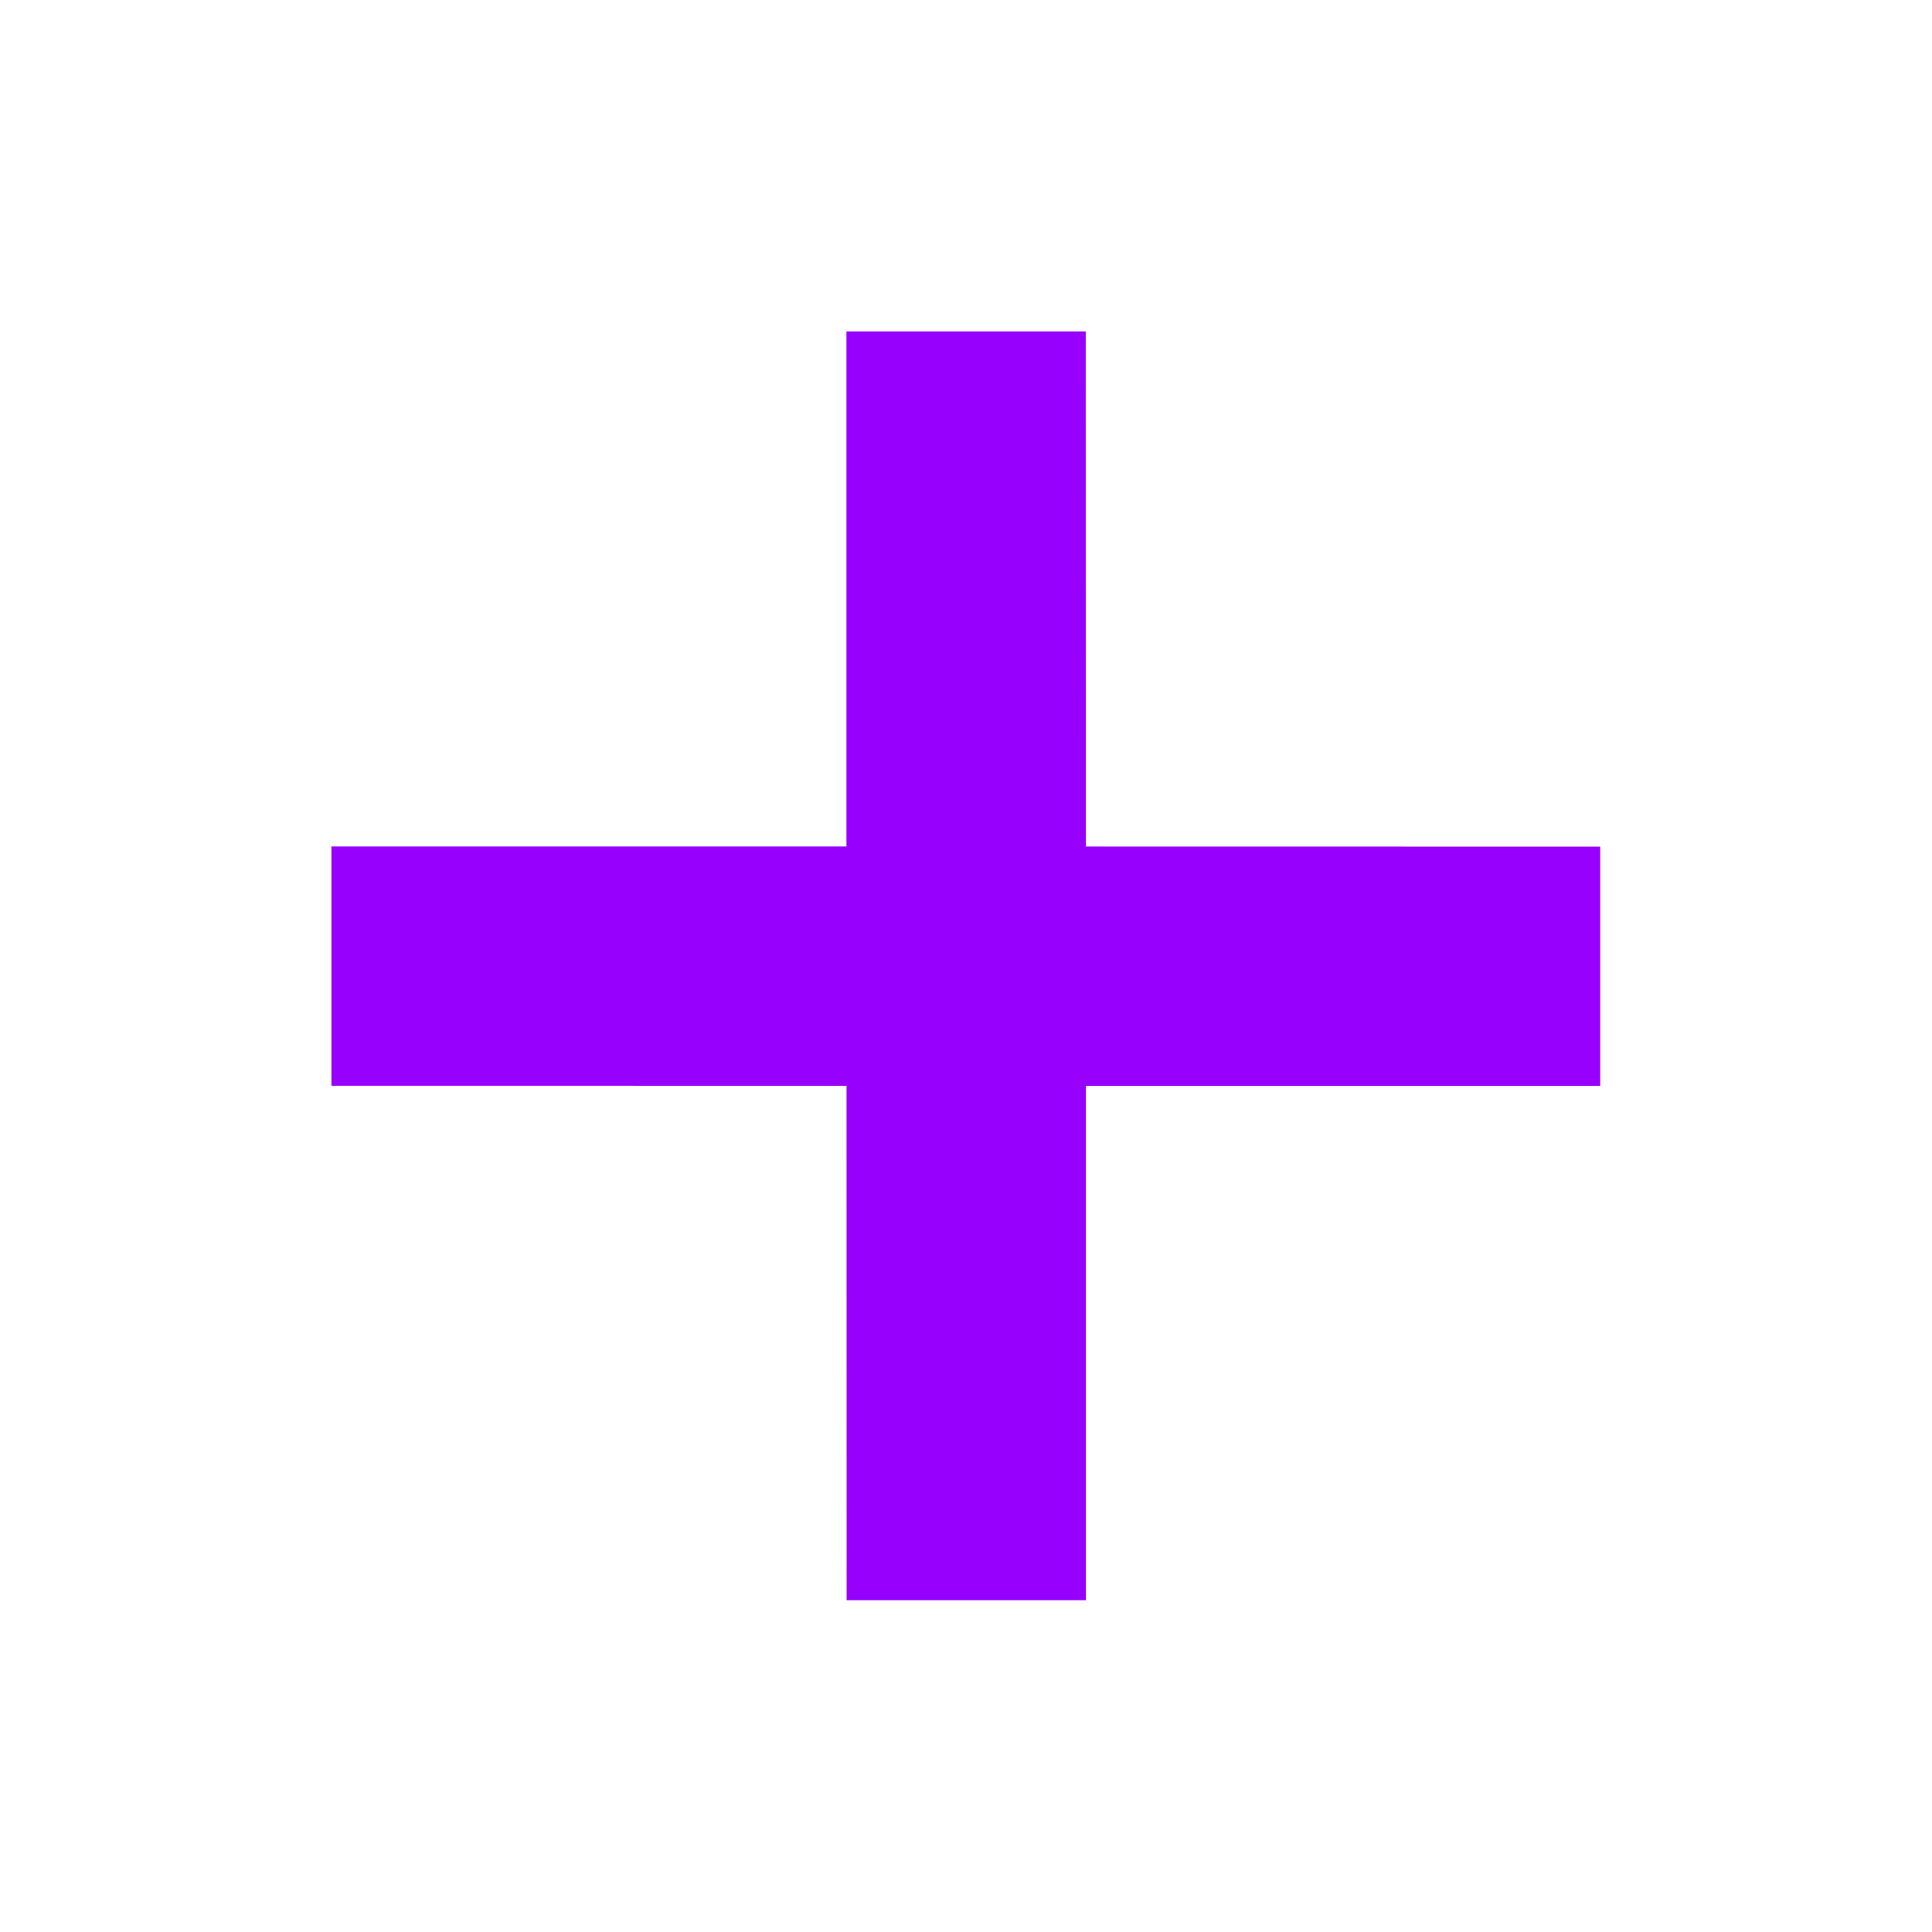
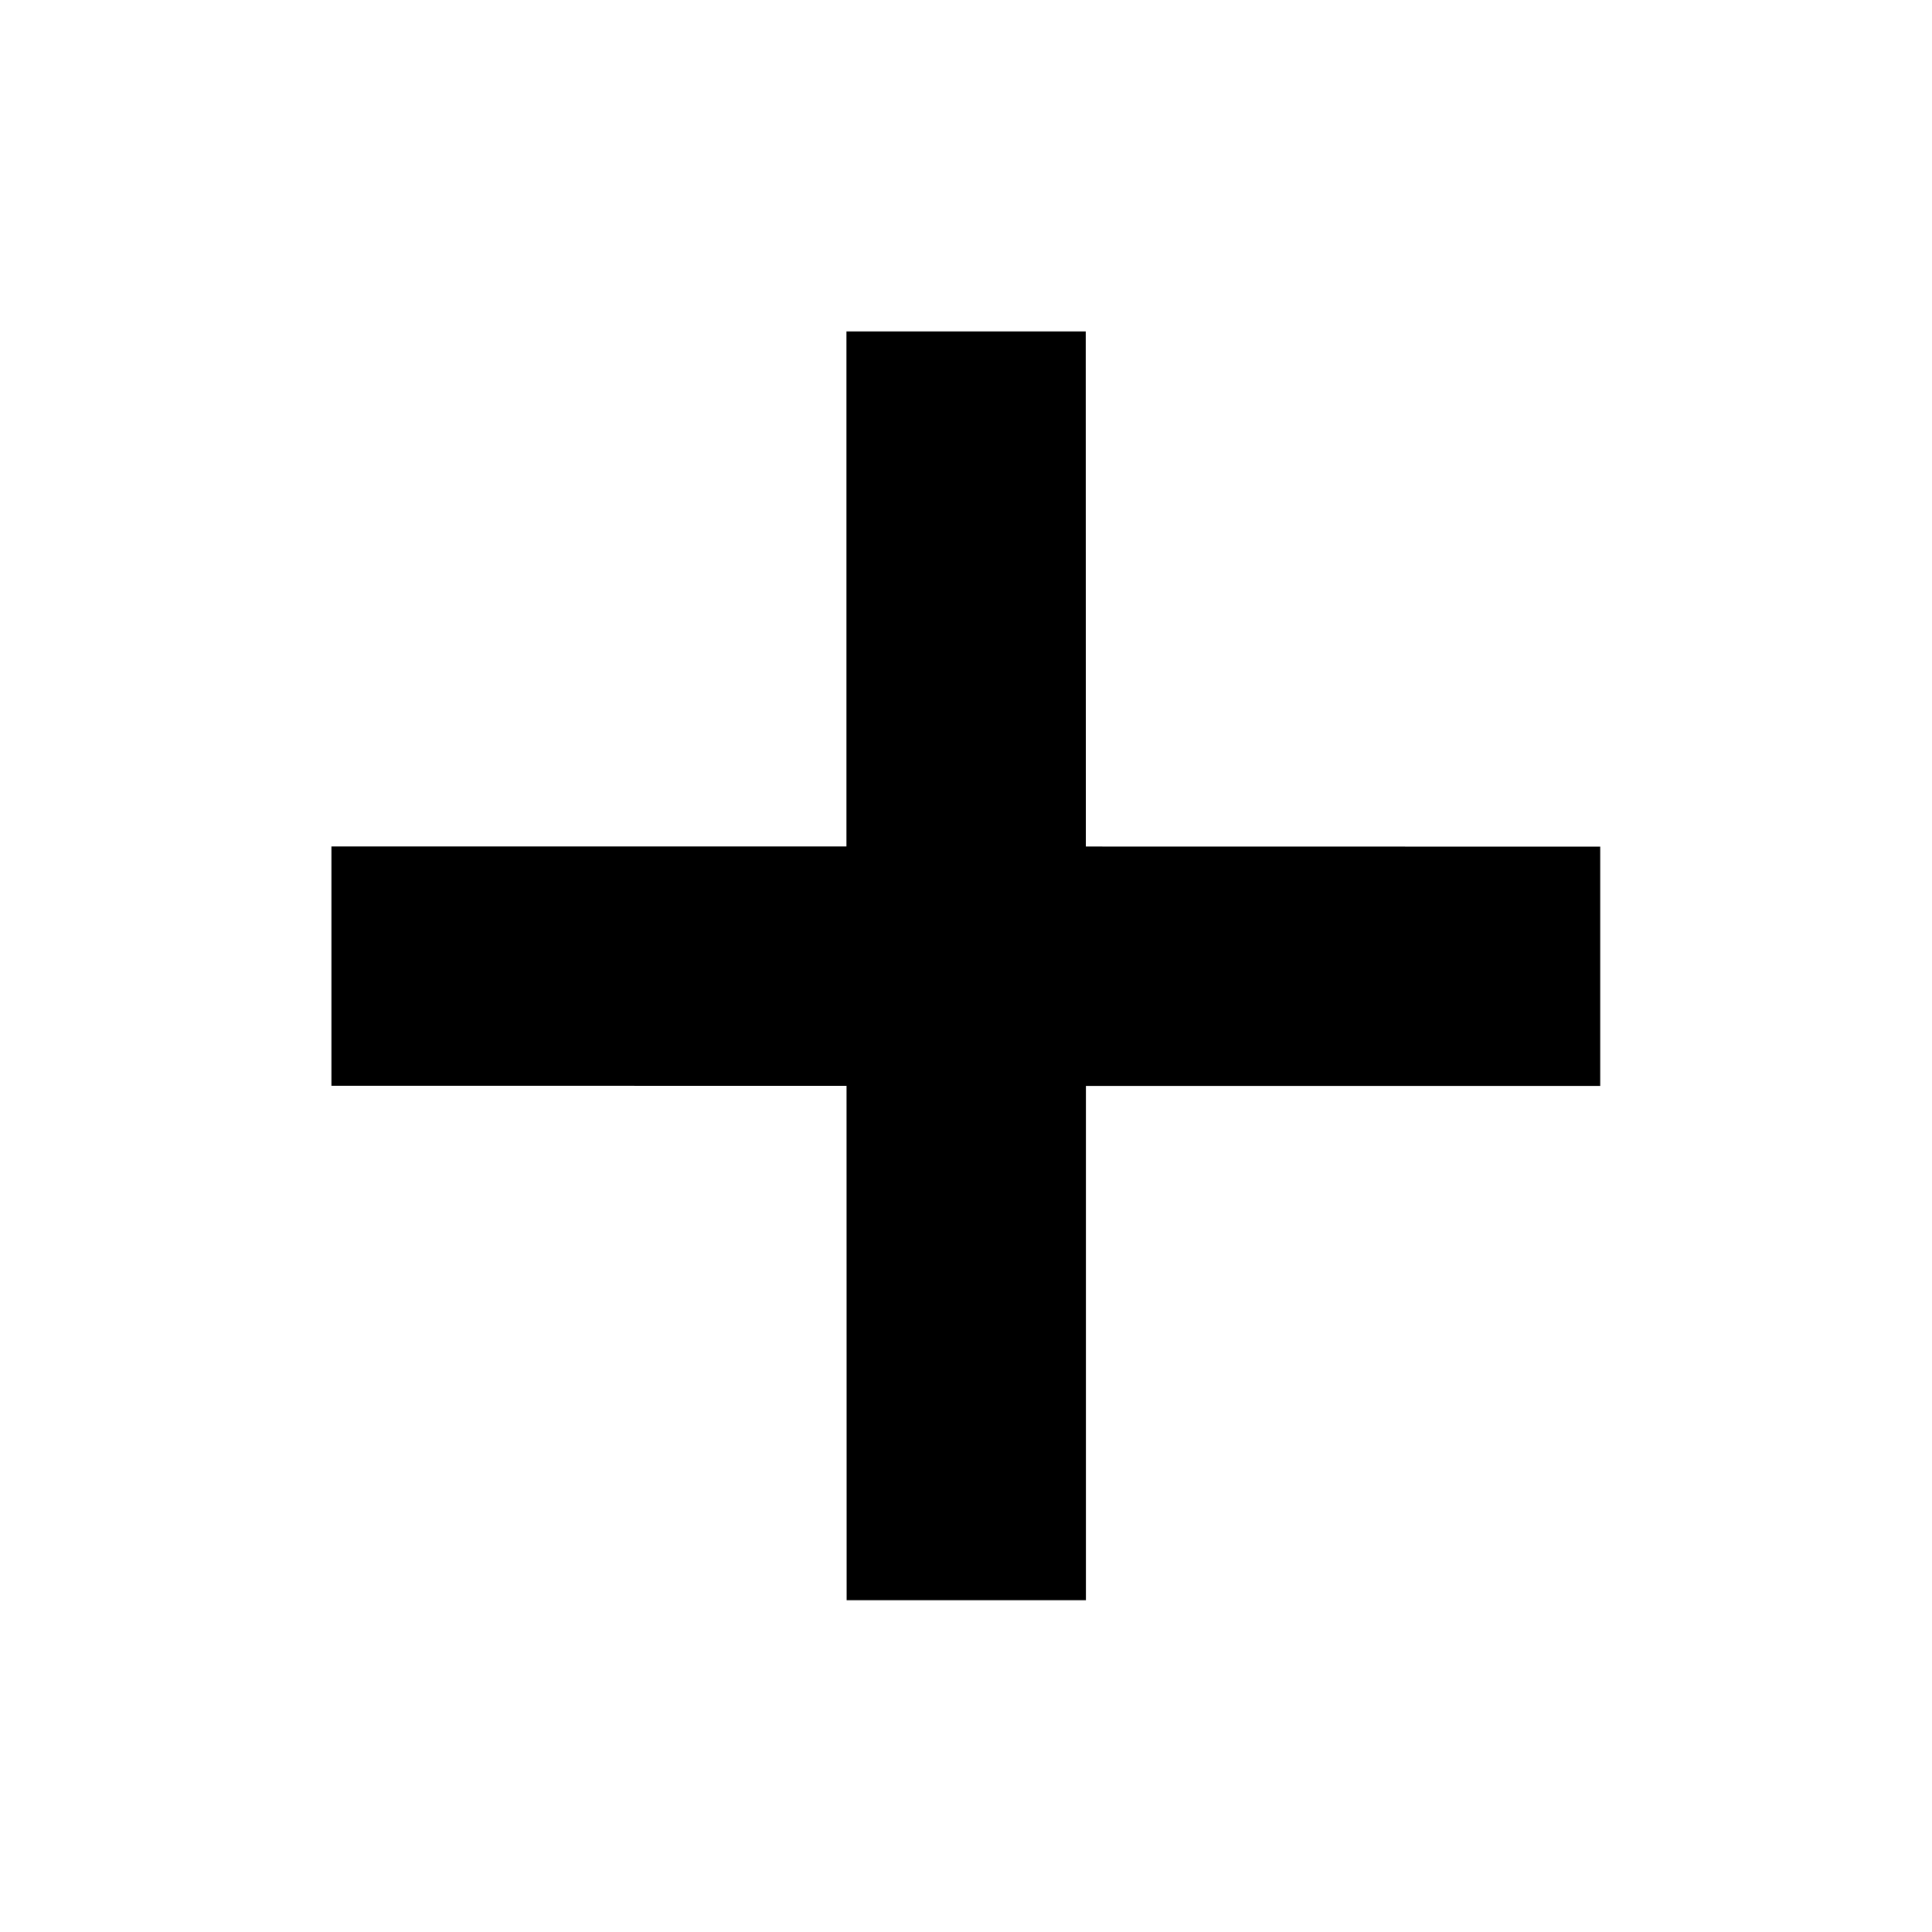
<svg xmlns="http://www.w3.org/2000/svg" xmlns:xlink="http://www.w3.org/1999/xlink" width="16px" height="16px" viewBox="0 0 16 16" version="1.1">
  <defs>
    <polygon id="path-1" points="11.015 12.413 8.002 9.401 4.985 12.417 3.584 11.016 6.6 8 3.584 4.984 4.985 3.583 8.002 6.599 11.015 3.587 12.416 4.988 9.404 8 12.416 11.012" />
  </defs>
  <g id="-" stroke="none" stroke-width="1" fill="none" fill-rule="evenodd">
    <g id="Icon/Small/plus">
      <mask id="mask-2" fill="none">
        <use xlink:href="#path-1" />
      </mask>
-       <use id="Error-Icon" fill="#9700fd" transform="translate(8, 8) rotate(45) translate(-8, -8) " xlink:href="#path-1" />
+       <use id="Error-Icon" fill="#000000" transform="translate(8, 8) rotate(45) translate(-8, -8) " xlink:href="#path-1" />
      <g id="UI/Color/Flat/Black" mask="url(#mask-2)" fill="none">
        <g transform="translate(-41.62109, -26.20312)" id="Base">
          <rect x="0" y="0" width="86" height="86" />
        </g>
      </g>
    </g>
  </g>
</svg>
